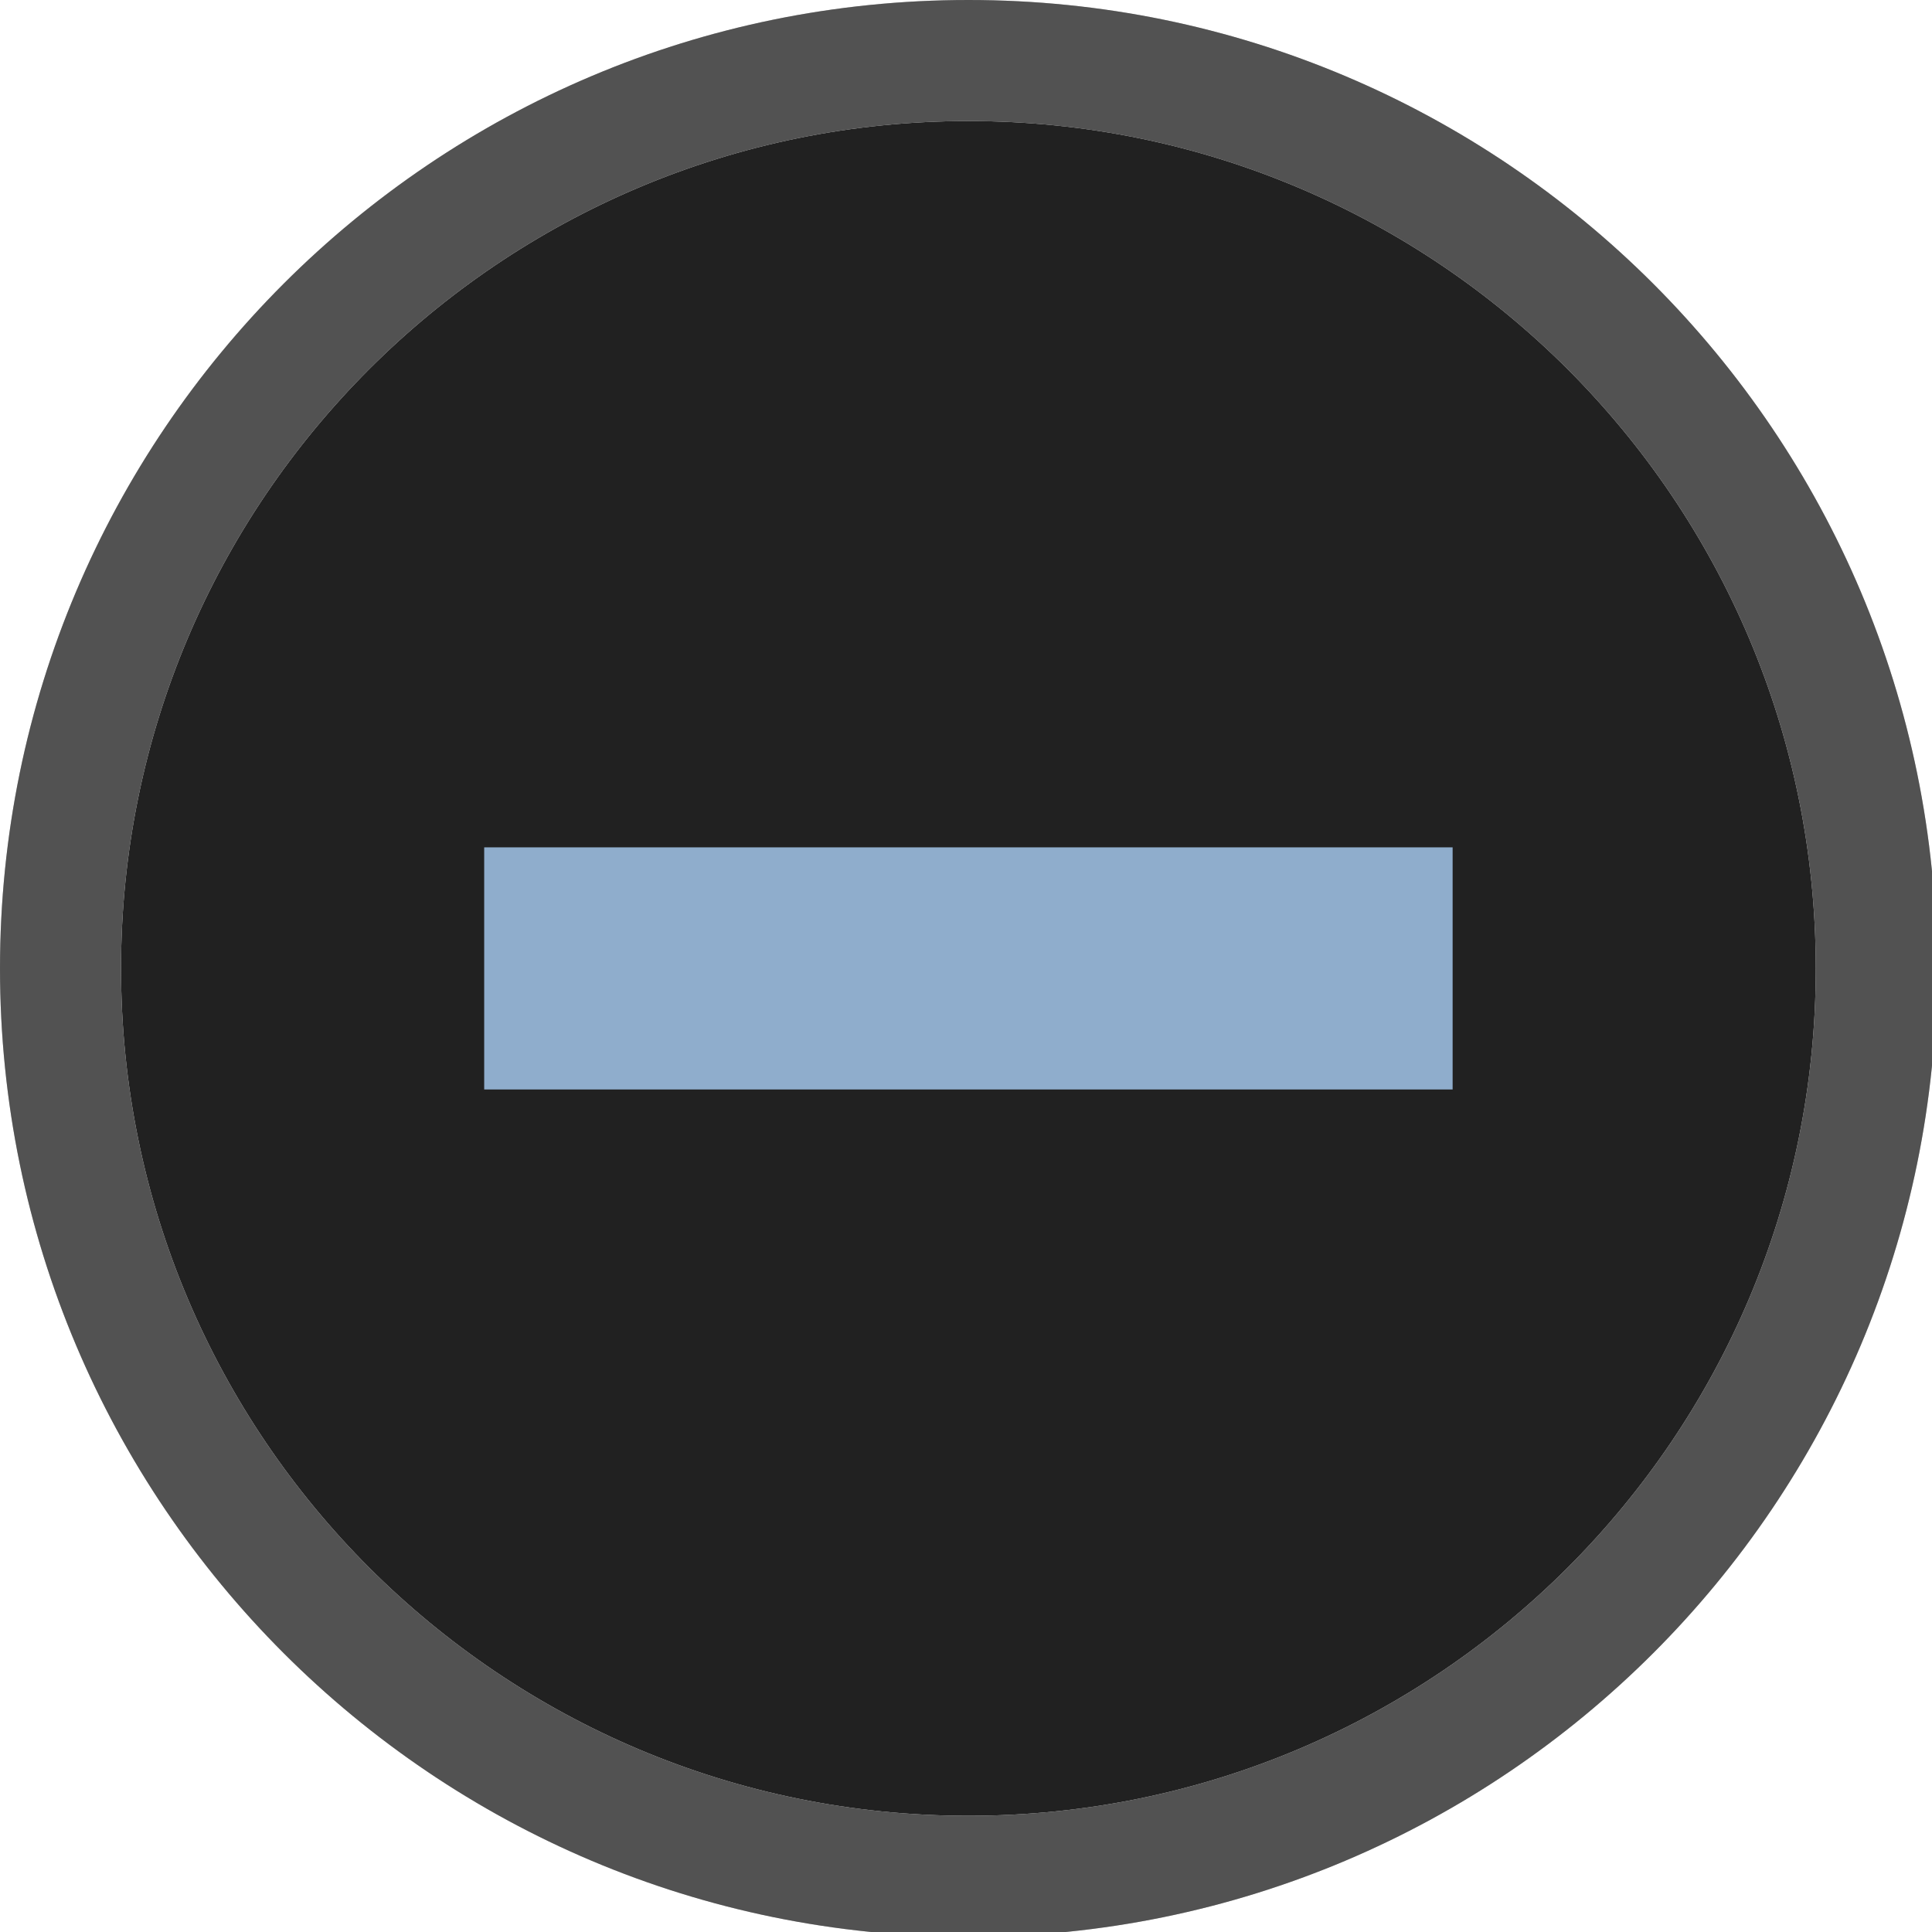
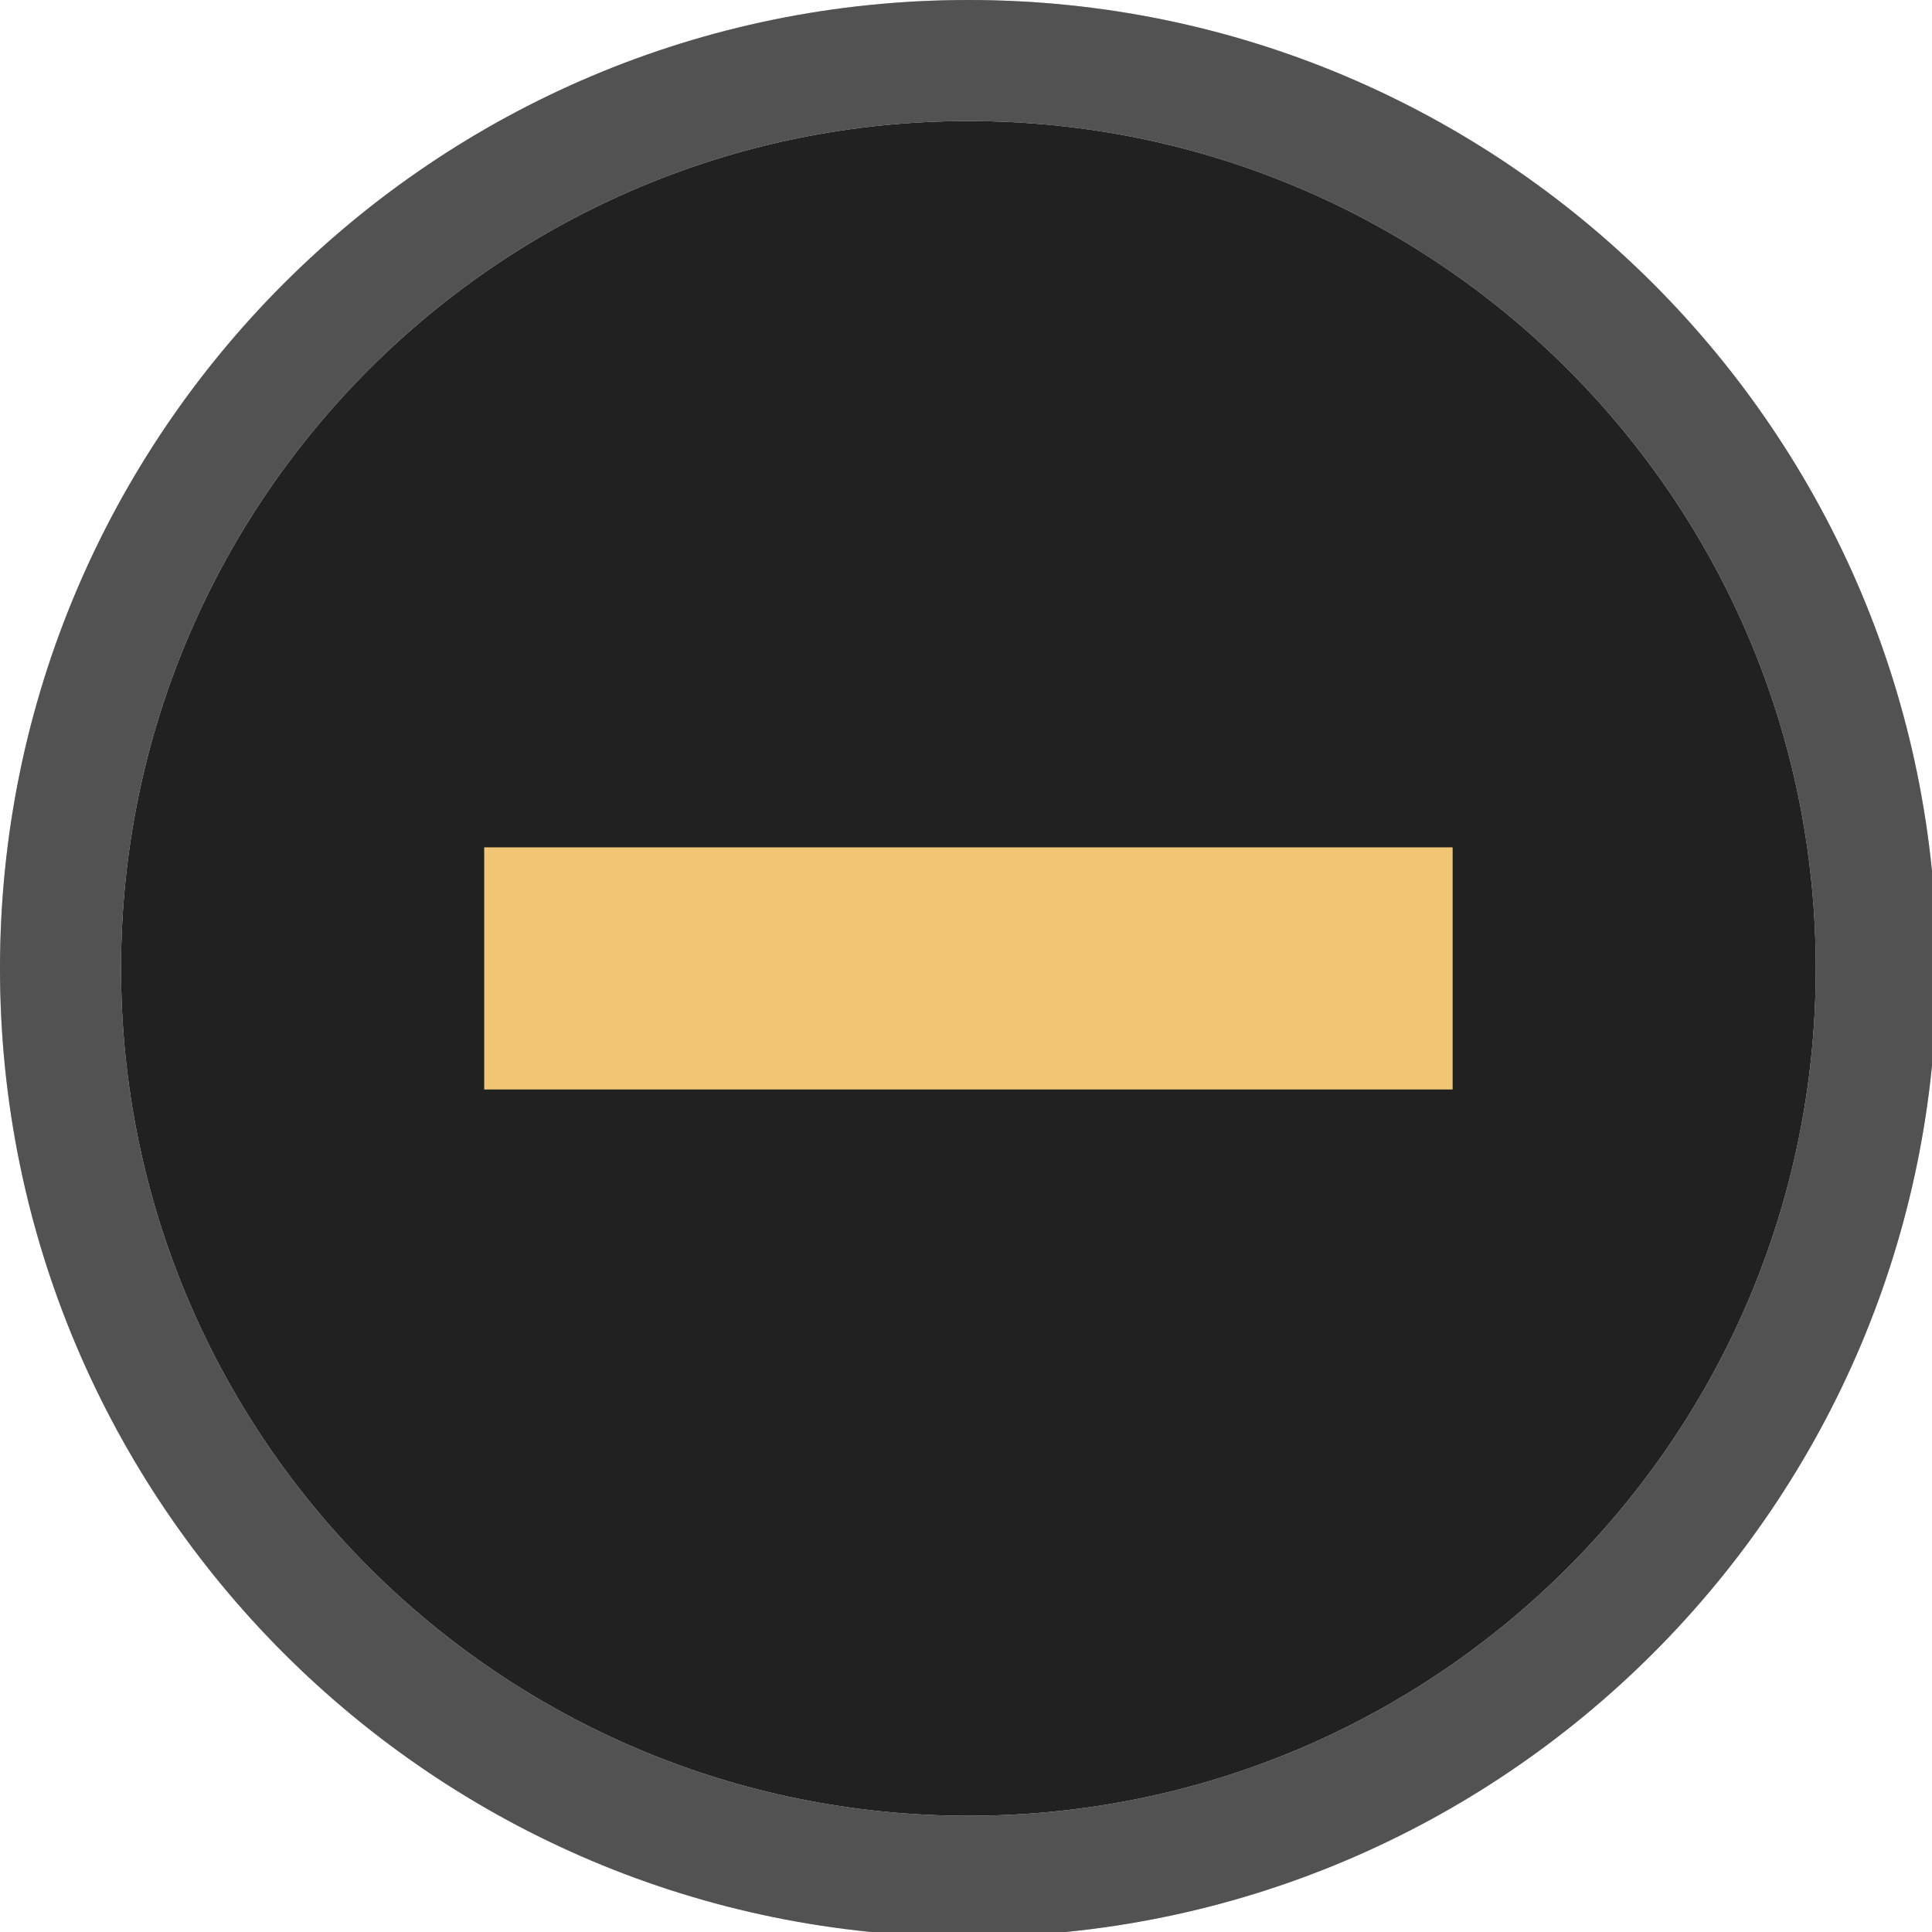
<svg xmlns="http://www.w3.org/2000/svg" width="133pt" height="133pt" viewBox="0 0 133 133" version="1.1">
  <g id="surface1">
    <path style=" stroke:none;fill-rule:nonzero;fill:#212121;fill-opacity:1;" d="M 125 66.668 C 125 98.895 98.895 125 66.668 125 C 34.441 125 8.332 98.895 8.332 66.668 C 8.332 34.441 34.441 8.332 66.668 8.332 C 98.895 8.332 125 34.441 125 66.668 Z M 125 66.668 " />
    <path style=" stroke:none;fill-rule:nonzero;fill:#212121;fill-opacity:1;" d="M 66.668 0 C 29.852 0 0 29.852 0 66.668 C 0 103.484 29.852 133.332 66.668 133.332 C 103.484 133.332 133.332 103.484 133.332 66.668 C 133.332 29.852 103.484 0 66.668 0 Z M 66.668 8.332 C 98.895 8.332 125 34.441 125 66.668 C 125 98.895 98.895 125 66.668 125 C 34.441 125 8.332 98.895 8.332 66.668 C 8.332 34.441 34.441 8.332 66.668 8.332 Z M 66.668 8.332 " />
    <path style=" stroke:none;fill-rule:nonzero;fill:#c7c7c7;fill-opacity:0.30;" d="M 66.668 0 C 29.852 0 0 29.852 0 66.668 C 0 103.484 29.852 133.332 66.668 133.332 C 103.484 133.332 133.332 103.484 133.332 66.668 C 133.332 29.852 103.484 0 66.668 0 Z M 66.668 8.332 C 98.895 8.332 125 34.441 125 66.668 C 125 98.895 98.895 125 66.668 125 C 34.441 125 8.332 98.895 8.332 66.668 C 8.332 34.441 34.441 8.332 66.668 8.332 Z M 66.668 8.332 " />
-     <path style=" stroke:none;fill-rule:nonzero;fill:#8fadcc;fill-opacity:1;" d="M 33.332 58.332 L 100 58.332 L 100 75 L 33.332 75 Z M 33.332 58.332 " />
+     <path style=" stroke:none;fill-rule:nonzero;fill:#f0c674;fill-opacity:1;" d="M 33.332 58.332 L 100 58.332 L 100 75 L 33.332 75 Z M 33.332 58.332 " />
  </g>
</svg>
